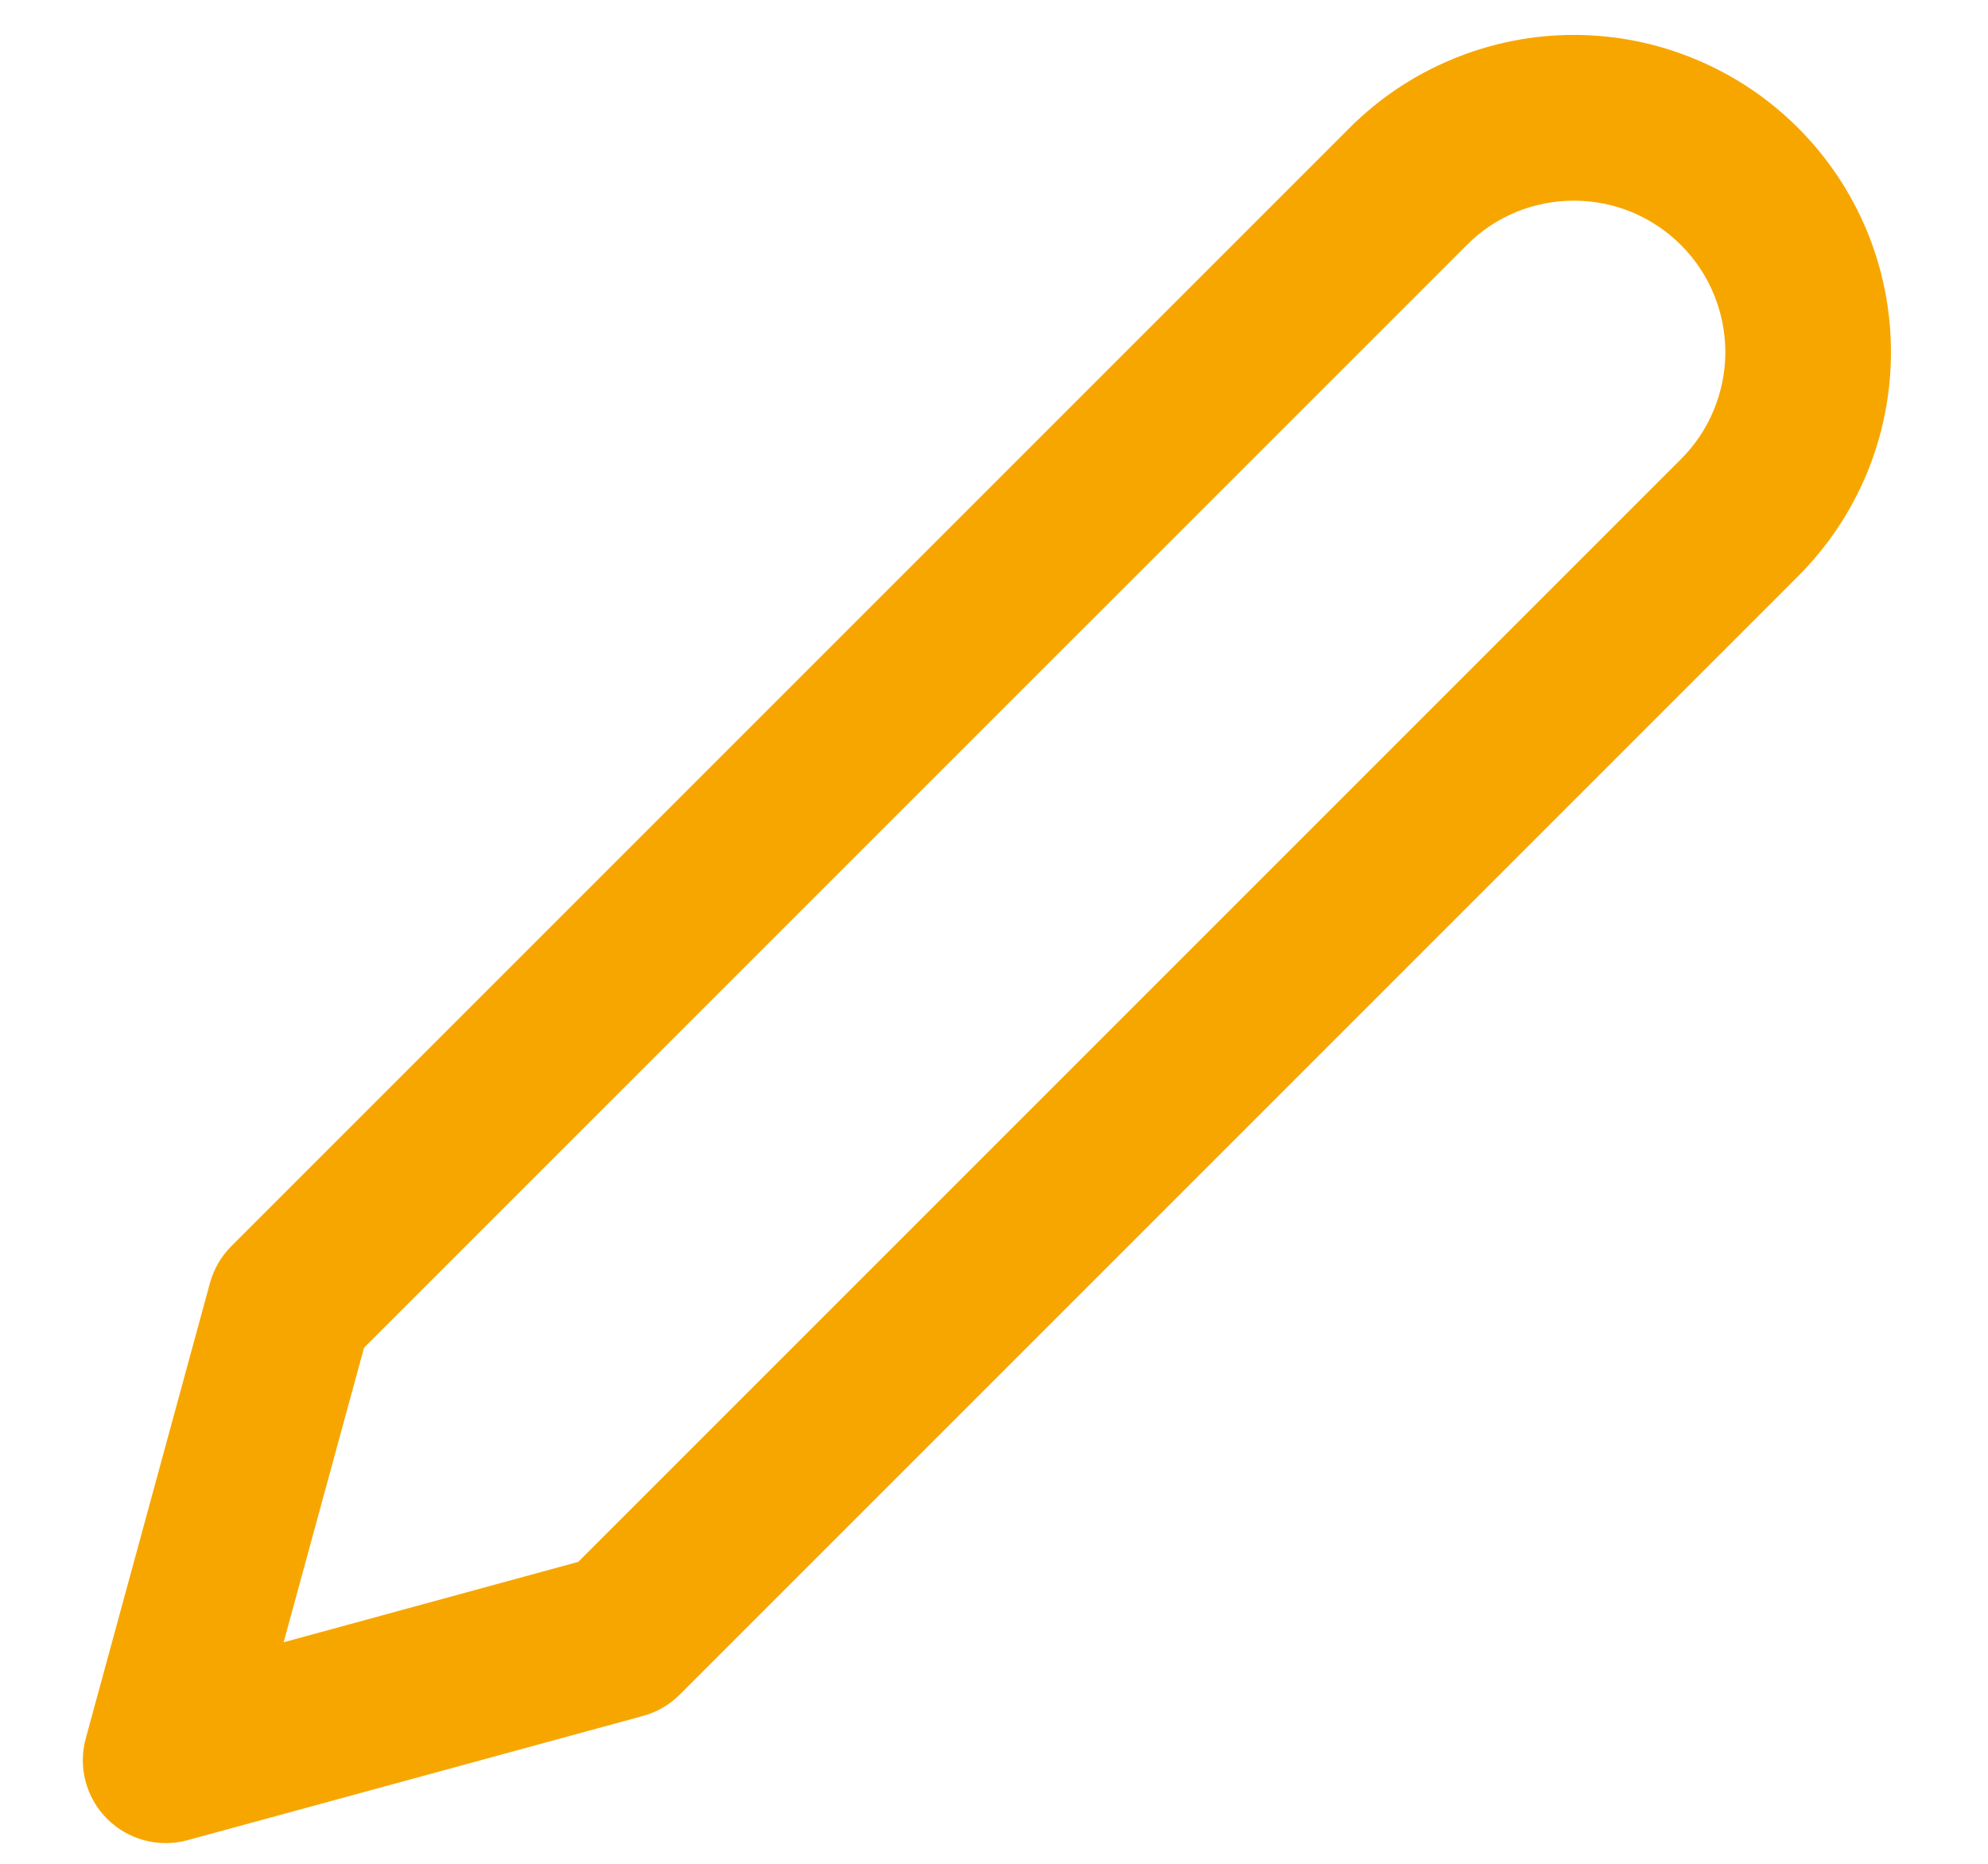
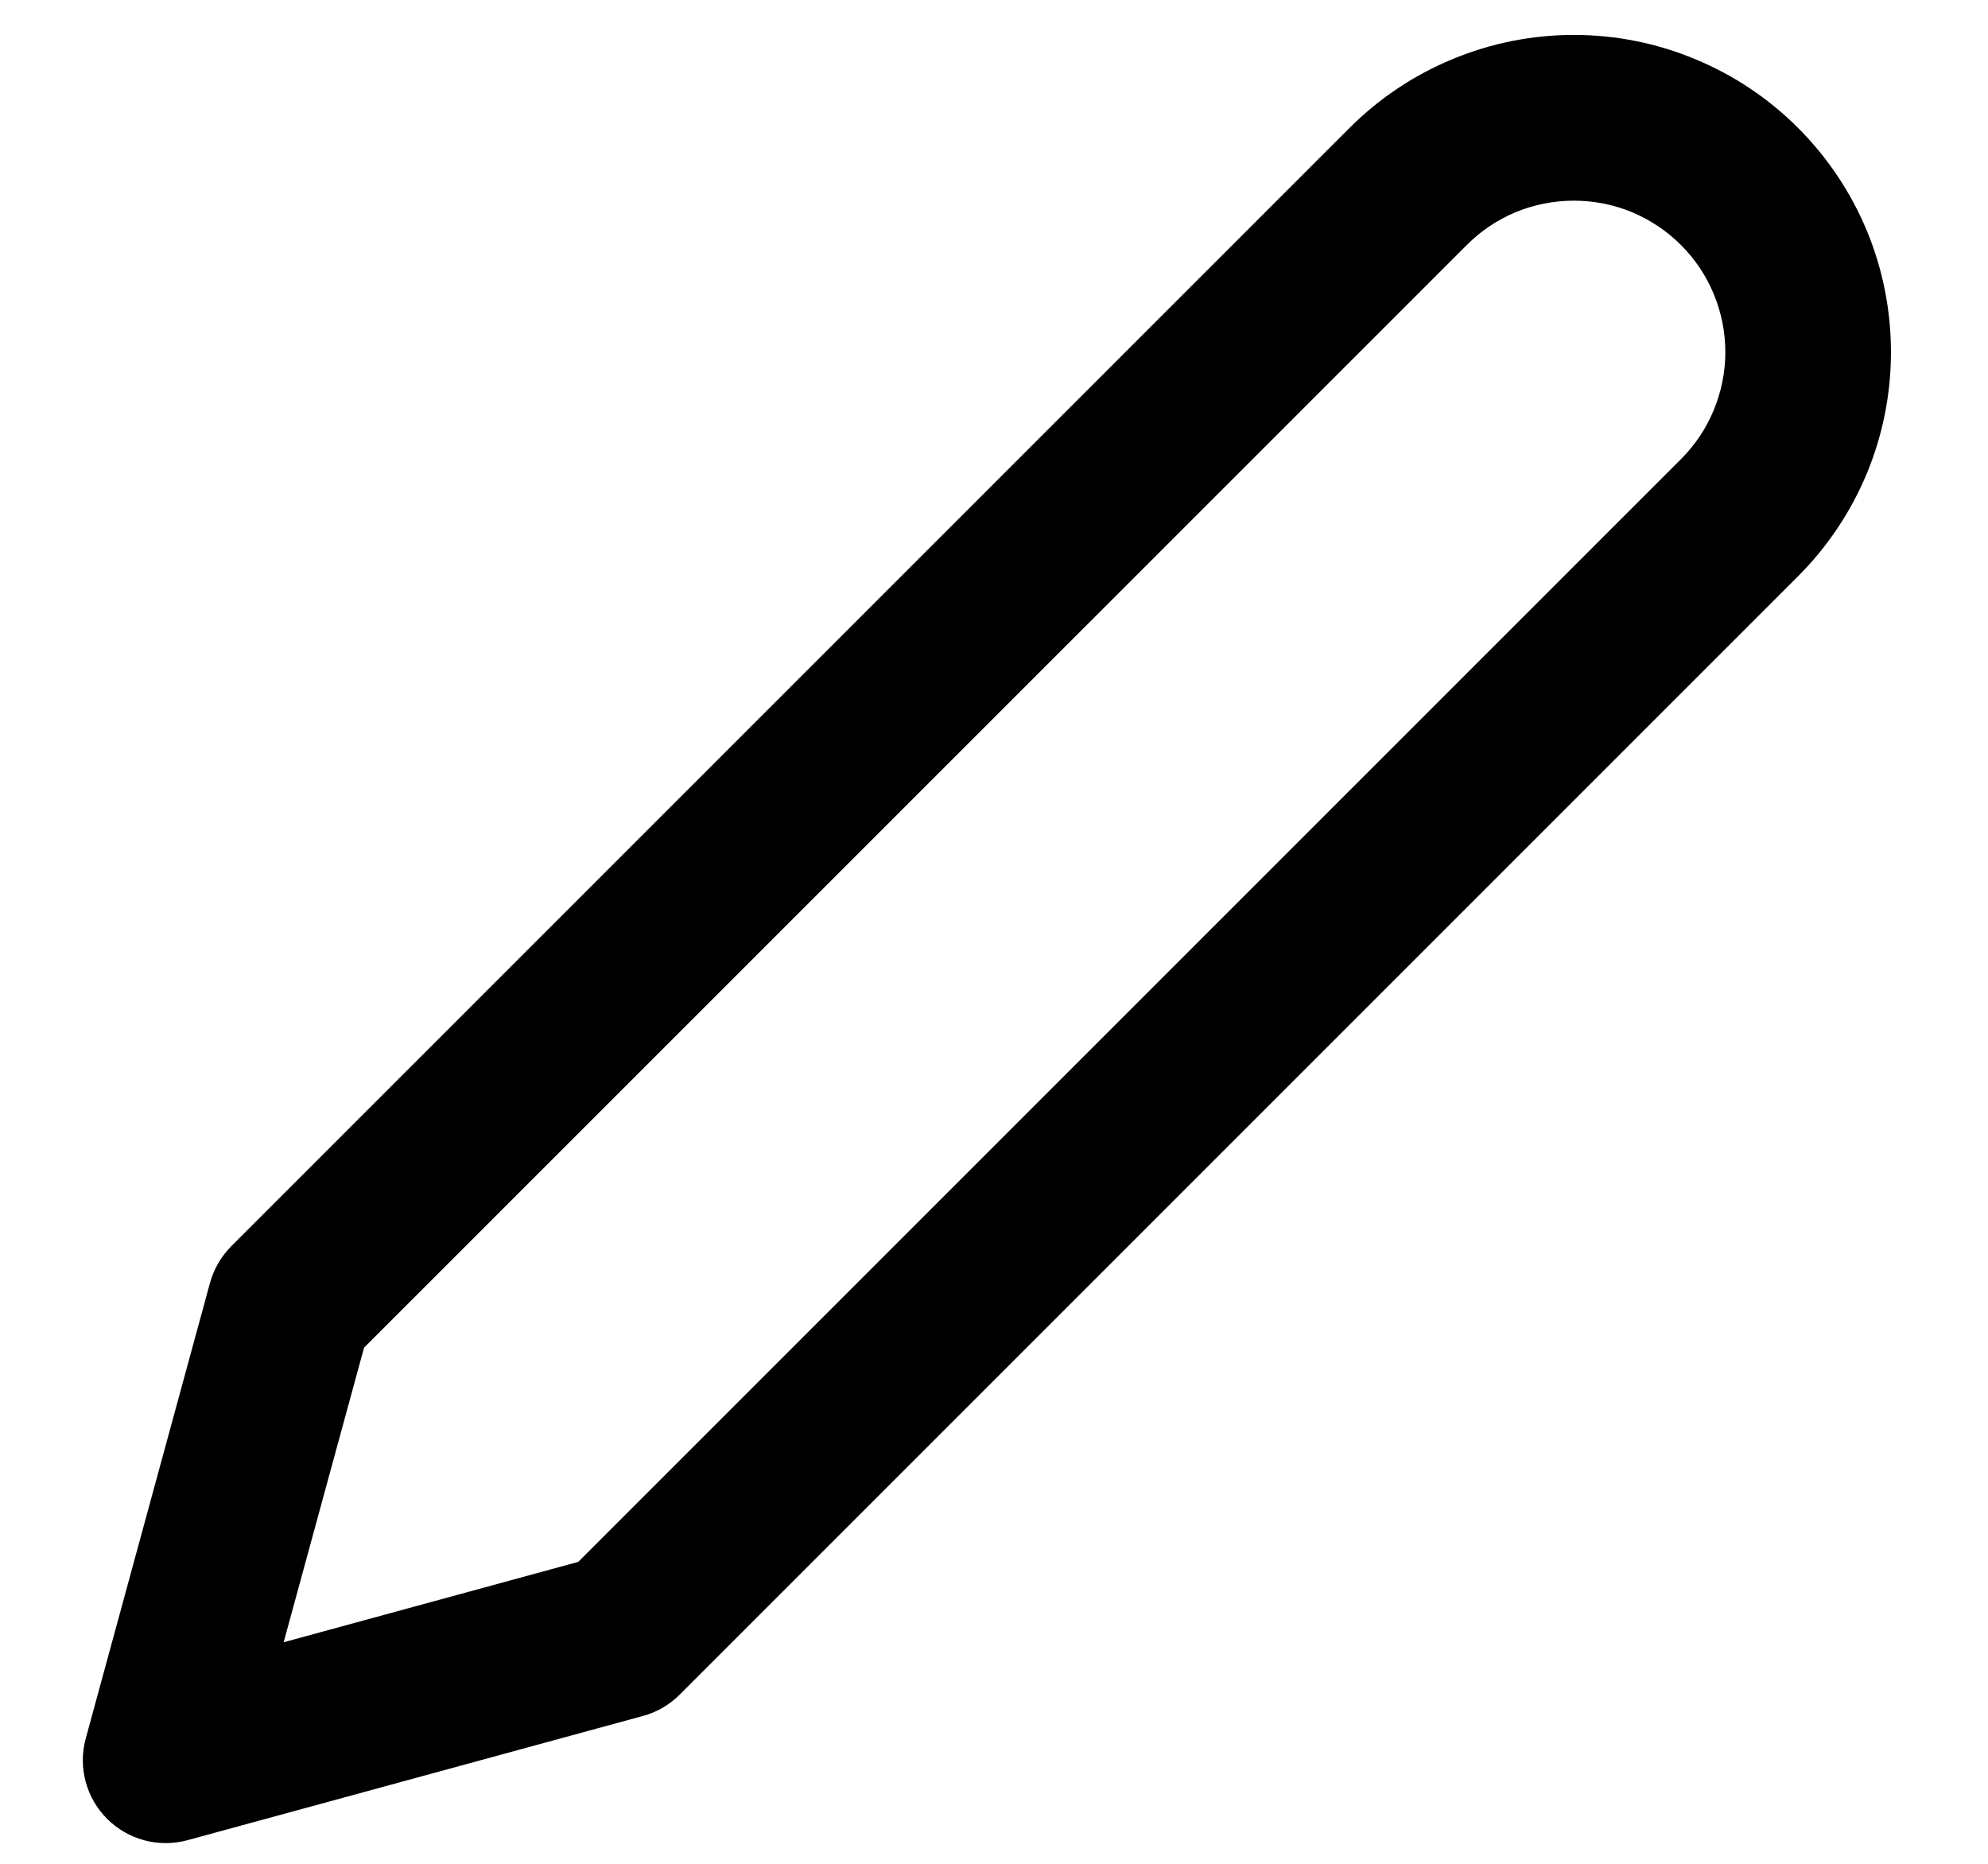
- <svg xmlns="http://www.w3.org/2000/svg" width="16" height="15" viewBox="0 0 16 15" fill="none">
-   <path fill-rule="evenodd" clip-rule="evenodd" d="M12.667 1.615C12.507 1.615 12.348 1.646 12.2 1.707C12.052 1.769 11.918 1.858 11.805 1.972L2.93 10.846L2.283 13.217L4.654 12.57L13.529 3.695C13.642 3.582 13.732 3.448 13.793 3.3C13.854 3.152 13.886 2.994 13.886 2.834C13.886 2.673 13.854 2.515 13.793 2.367C13.732 2.219 13.642 2.085 13.529 1.972C13.415 1.858 13.281 1.769 13.133 1.707C12.985 1.646 12.827 1.615 12.667 1.615ZM11.69 0.476C12 0.347 12.332 0.281 12.667 0.281C13.002 0.281 13.334 0.347 13.643 0.476C13.953 0.604 14.234 0.792 14.471 1.029C14.708 1.266 14.896 1.547 15.025 1.857C15.153 2.166 15.219 2.498 15.219 2.834C15.219 3.169 15.153 3.501 15.025 3.81C14.896 4.12 14.708 4.401 14.471 4.638L5.471 13.638C5.389 13.72 5.287 13.78 5.175 13.81L1.509 14.81C1.278 14.873 1.031 14.807 0.862 14.638C0.693 14.469 0.627 14.222 0.69 13.992L1.69 10.325C1.721 10.213 1.78 10.111 1.862 10.029L10.862 1.029C11.099 0.792 11.38 0.604 11.69 0.476Z" fill="#F7A600" />
+ <svg xmlns="http://www.w3.org/2000/svg" width="16" height="15" viewBox="0 0 16 15">
+   <path fill-rule="evenodd" clip-rule="evenodd" d="M12.667 1.615C12.507 1.615 12.348 1.646 12.2 1.707C12.052 1.769 11.918 1.858 11.805 1.972L2.93 10.846L2.283 13.217L4.654 12.57L13.529 3.695C13.642 3.582 13.732 3.448 13.793 3.3C13.854 3.152 13.886 2.994 13.886 2.834C13.886 2.673 13.854 2.515 13.793 2.367C13.732 2.219 13.642 2.085 13.529 1.972C13.415 1.858 13.281 1.769 13.133 1.707C12.985 1.646 12.827 1.615 12.667 1.615ZM11.69 0.476C12 0.347 12.332 0.281 12.667 0.281C13.002 0.281 13.334 0.347 13.643 0.476C13.953 0.604 14.234 0.792 14.471 1.029C14.708 1.266 14.896 1.547 15.025 1.857C15.153 2.166 15.219 2.498 15.219 2.834C15.219 3.169 15.153 3.501 15.025 3.81C14.896 4.12 14.708 4.401 14.471 4.638L5.471 13.638C5.389 13.72 5.287 13.78 5.175 13.81L1.509 14.81C1.278 14.873 1.031 14.807 0.862 14.638C0.693 14.469 0.627 14.222 0.69 13.992L1.69 10.325C1.721 10.213 1.78 10.111 1.862 10.029L10.862 1.029C11.099 0.792 11.38 0.604 11.69 0.476Z" />
</svg>
